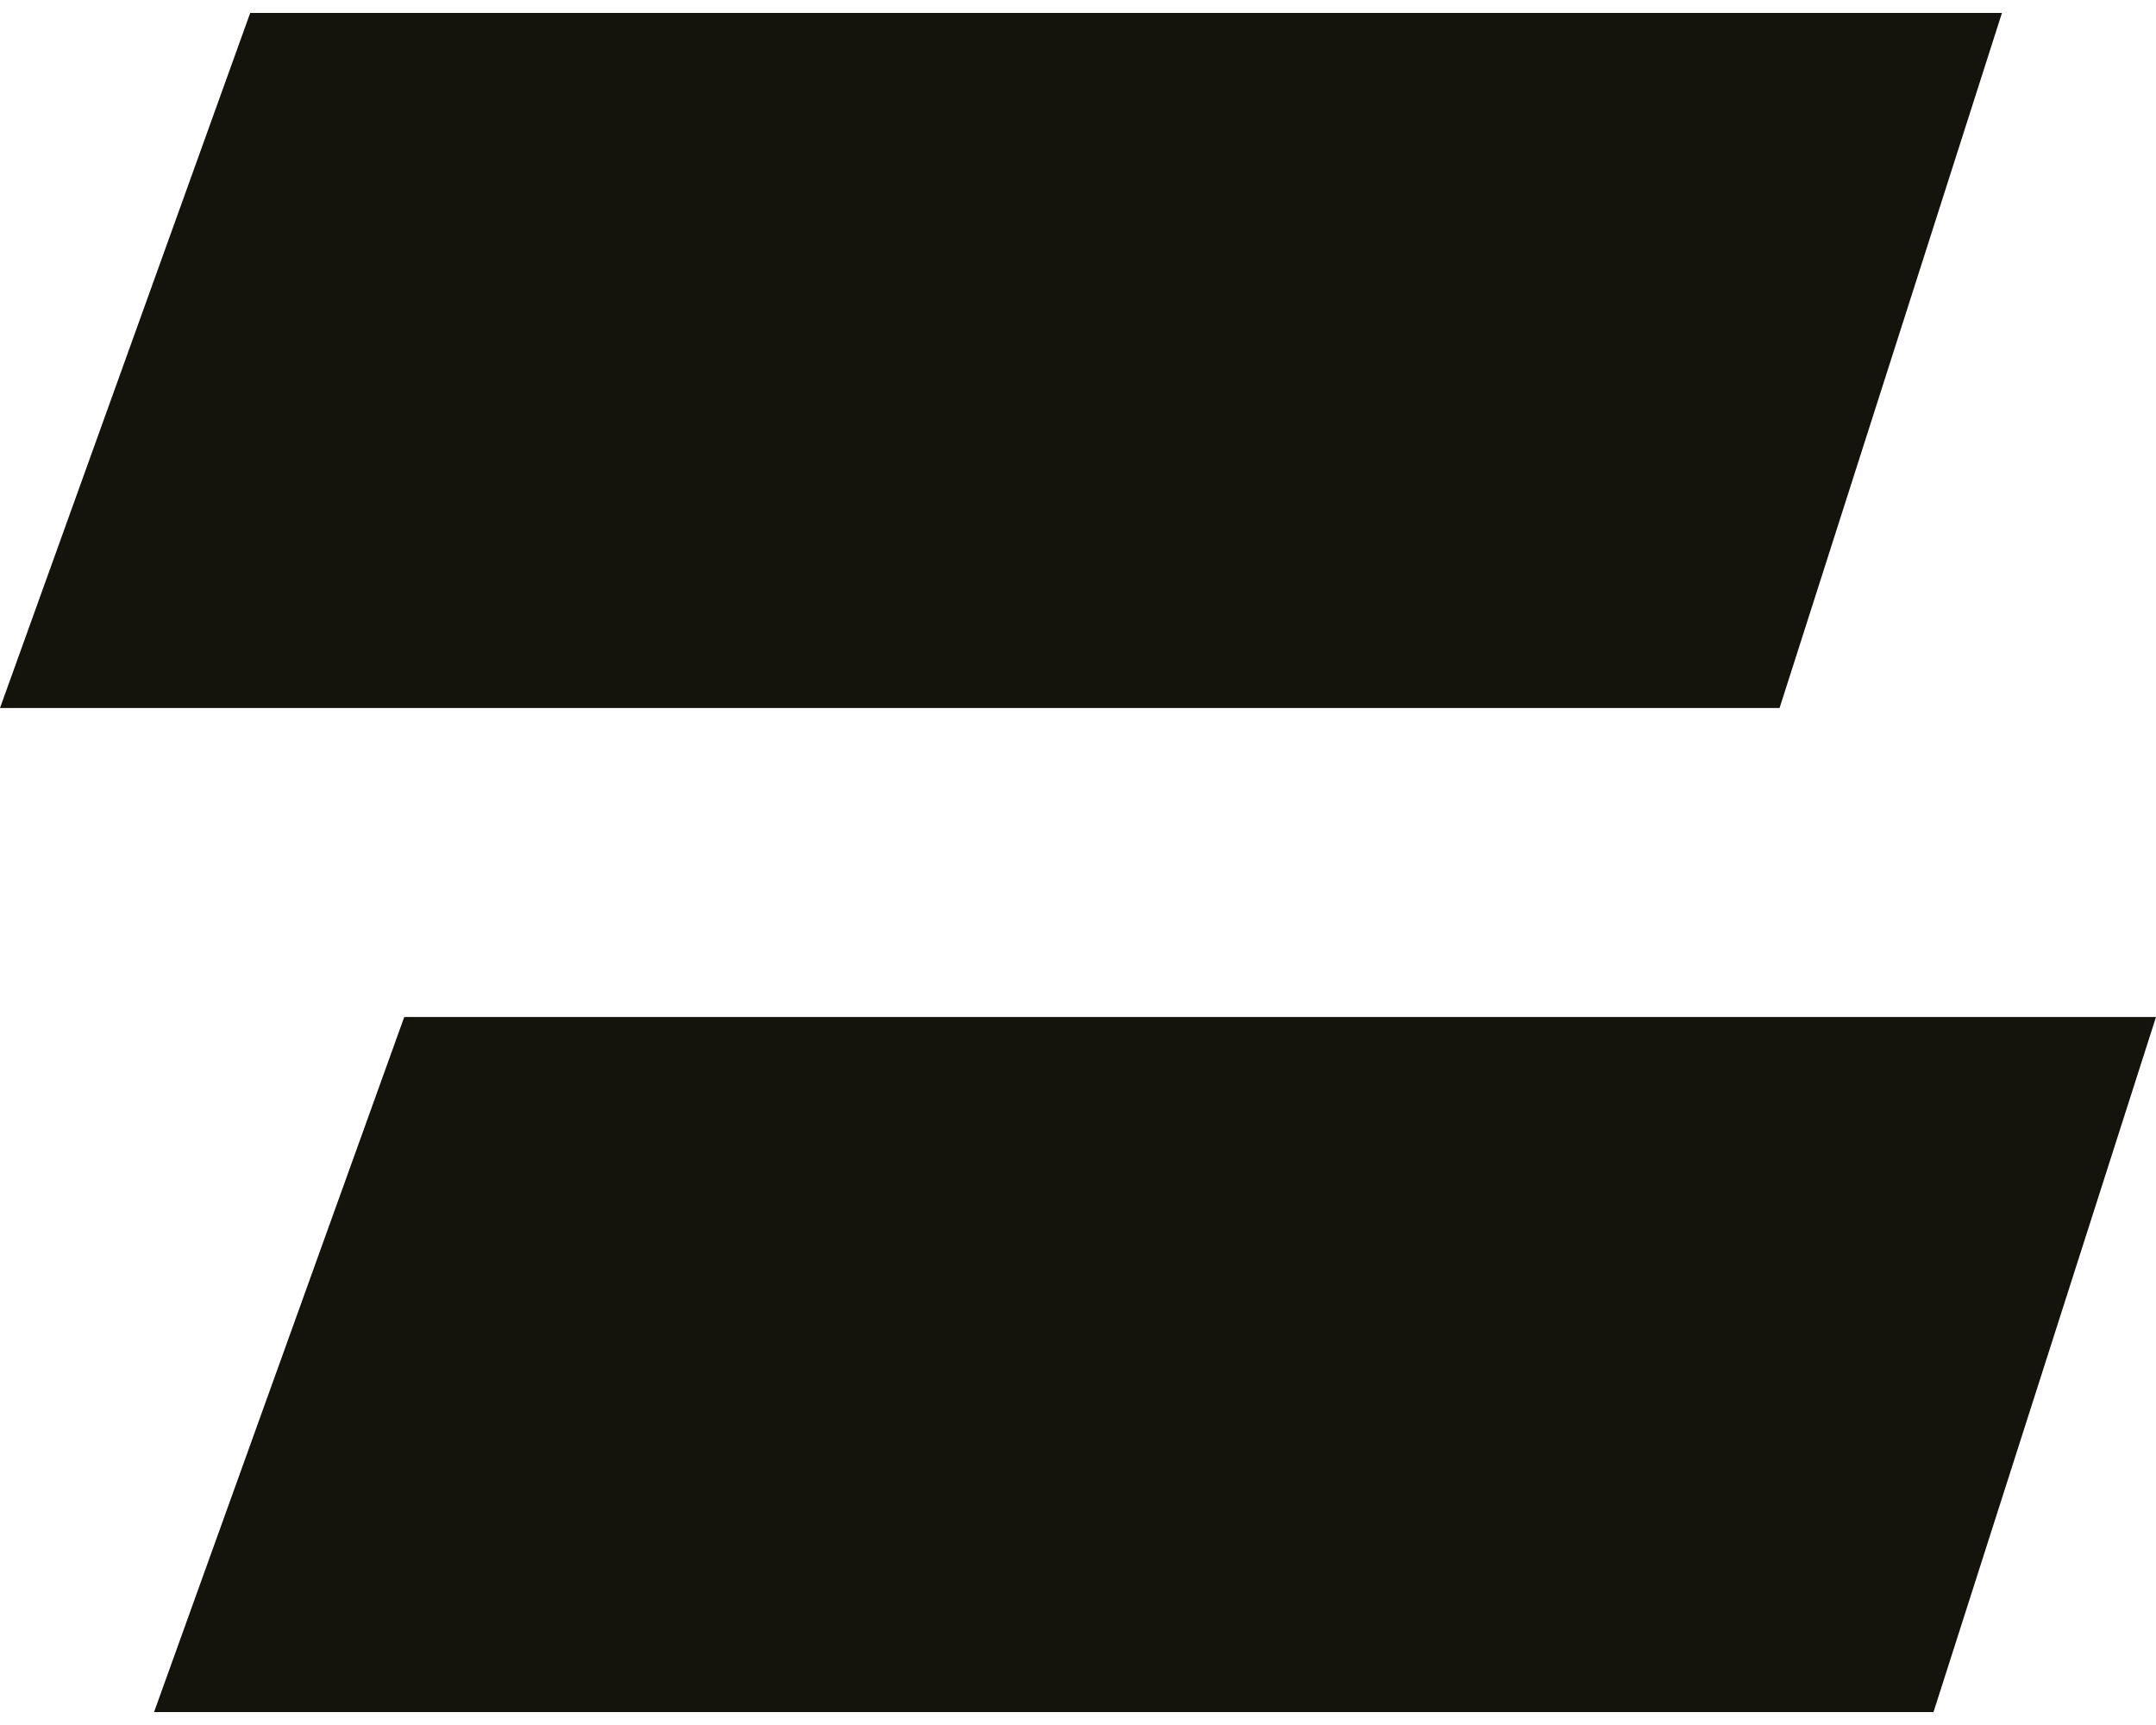
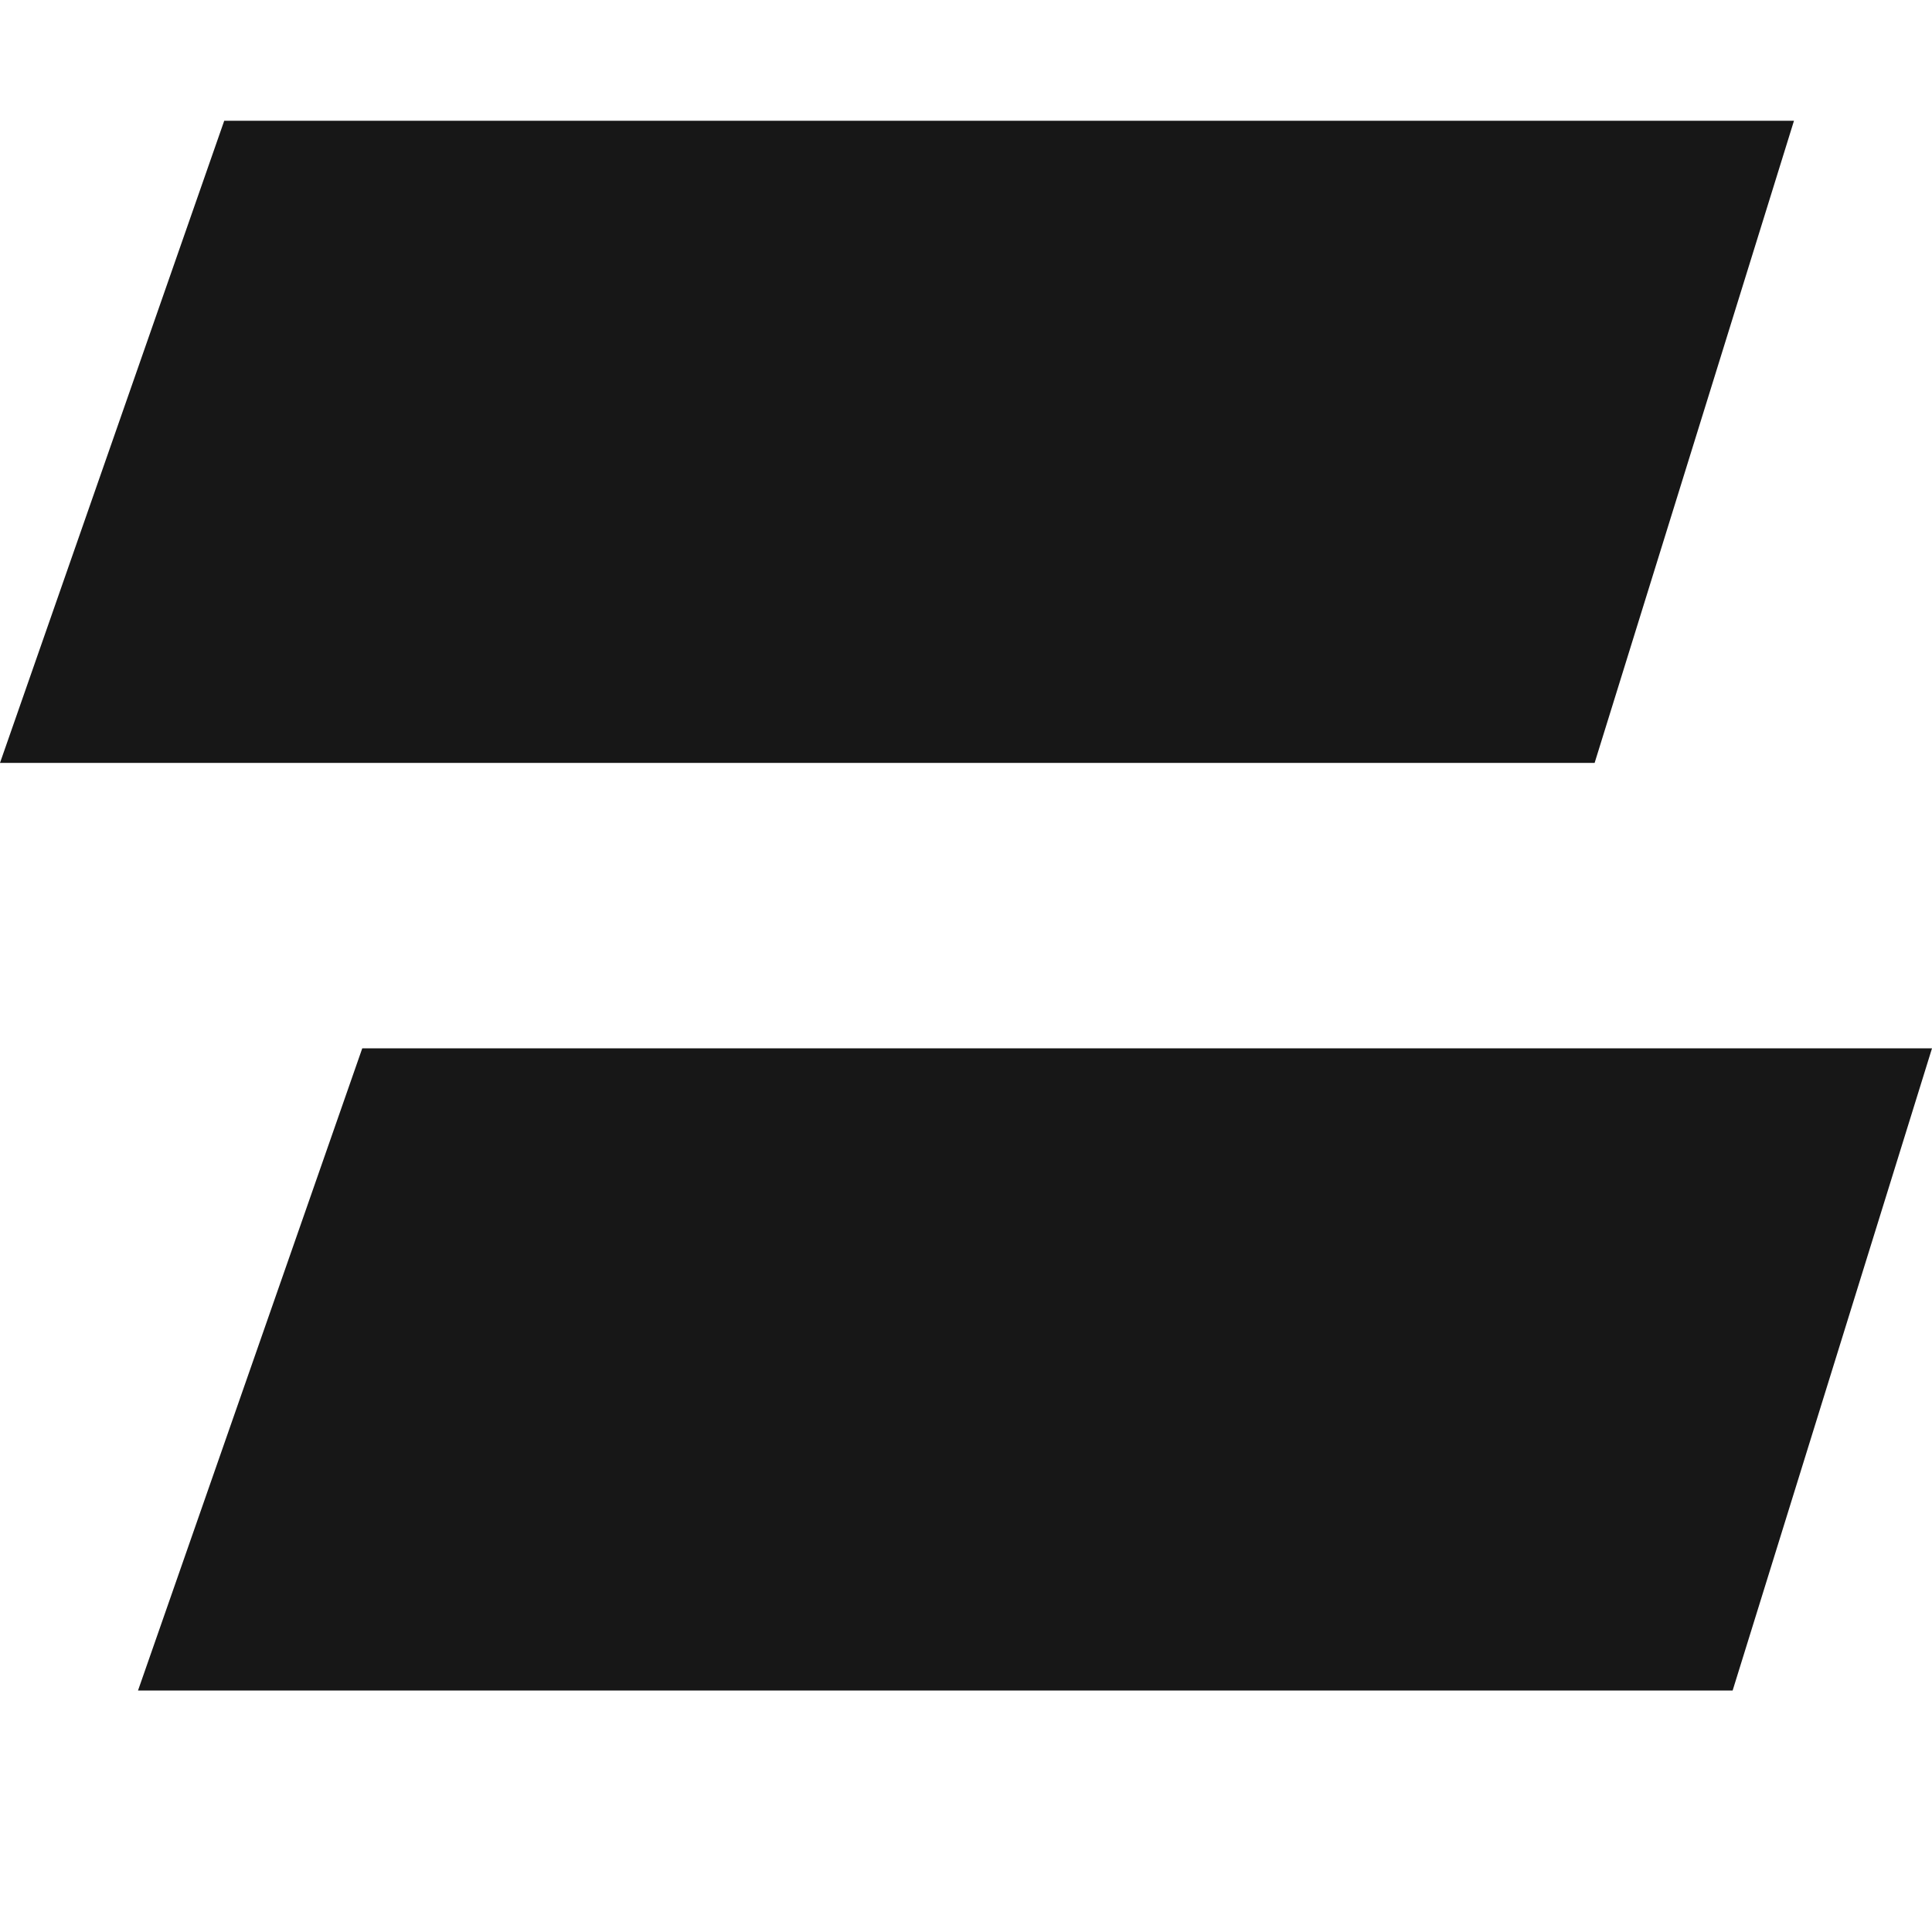
- <svg xmlns="http://www.w3.org/2000/svg" width="20" height="16" viewBox="0 0 20 16" fill="none">
-   <path d="M2.321 0.12H18.571L16.508 6.567H0L2.321 0.12Z" fill="#14140C" />
-   <path d="M3.75 9.433H20L17.936 15.88H1.429L3.75 9.433Z" fill="#14140C" />
+ <svg xmlns="http://www.w3.org/2000/svg" width="16" height="16" viewBox="0 0 16 16" fill="none">
+   <path d="M1.857 1H14.857L13.206 6.318H0L1.857 1Z" fill="#171717" />
+   <path d="M3 8.682H16L14.349 14H1.143L3 8.682Z" fill="#171717" />
</svg>
